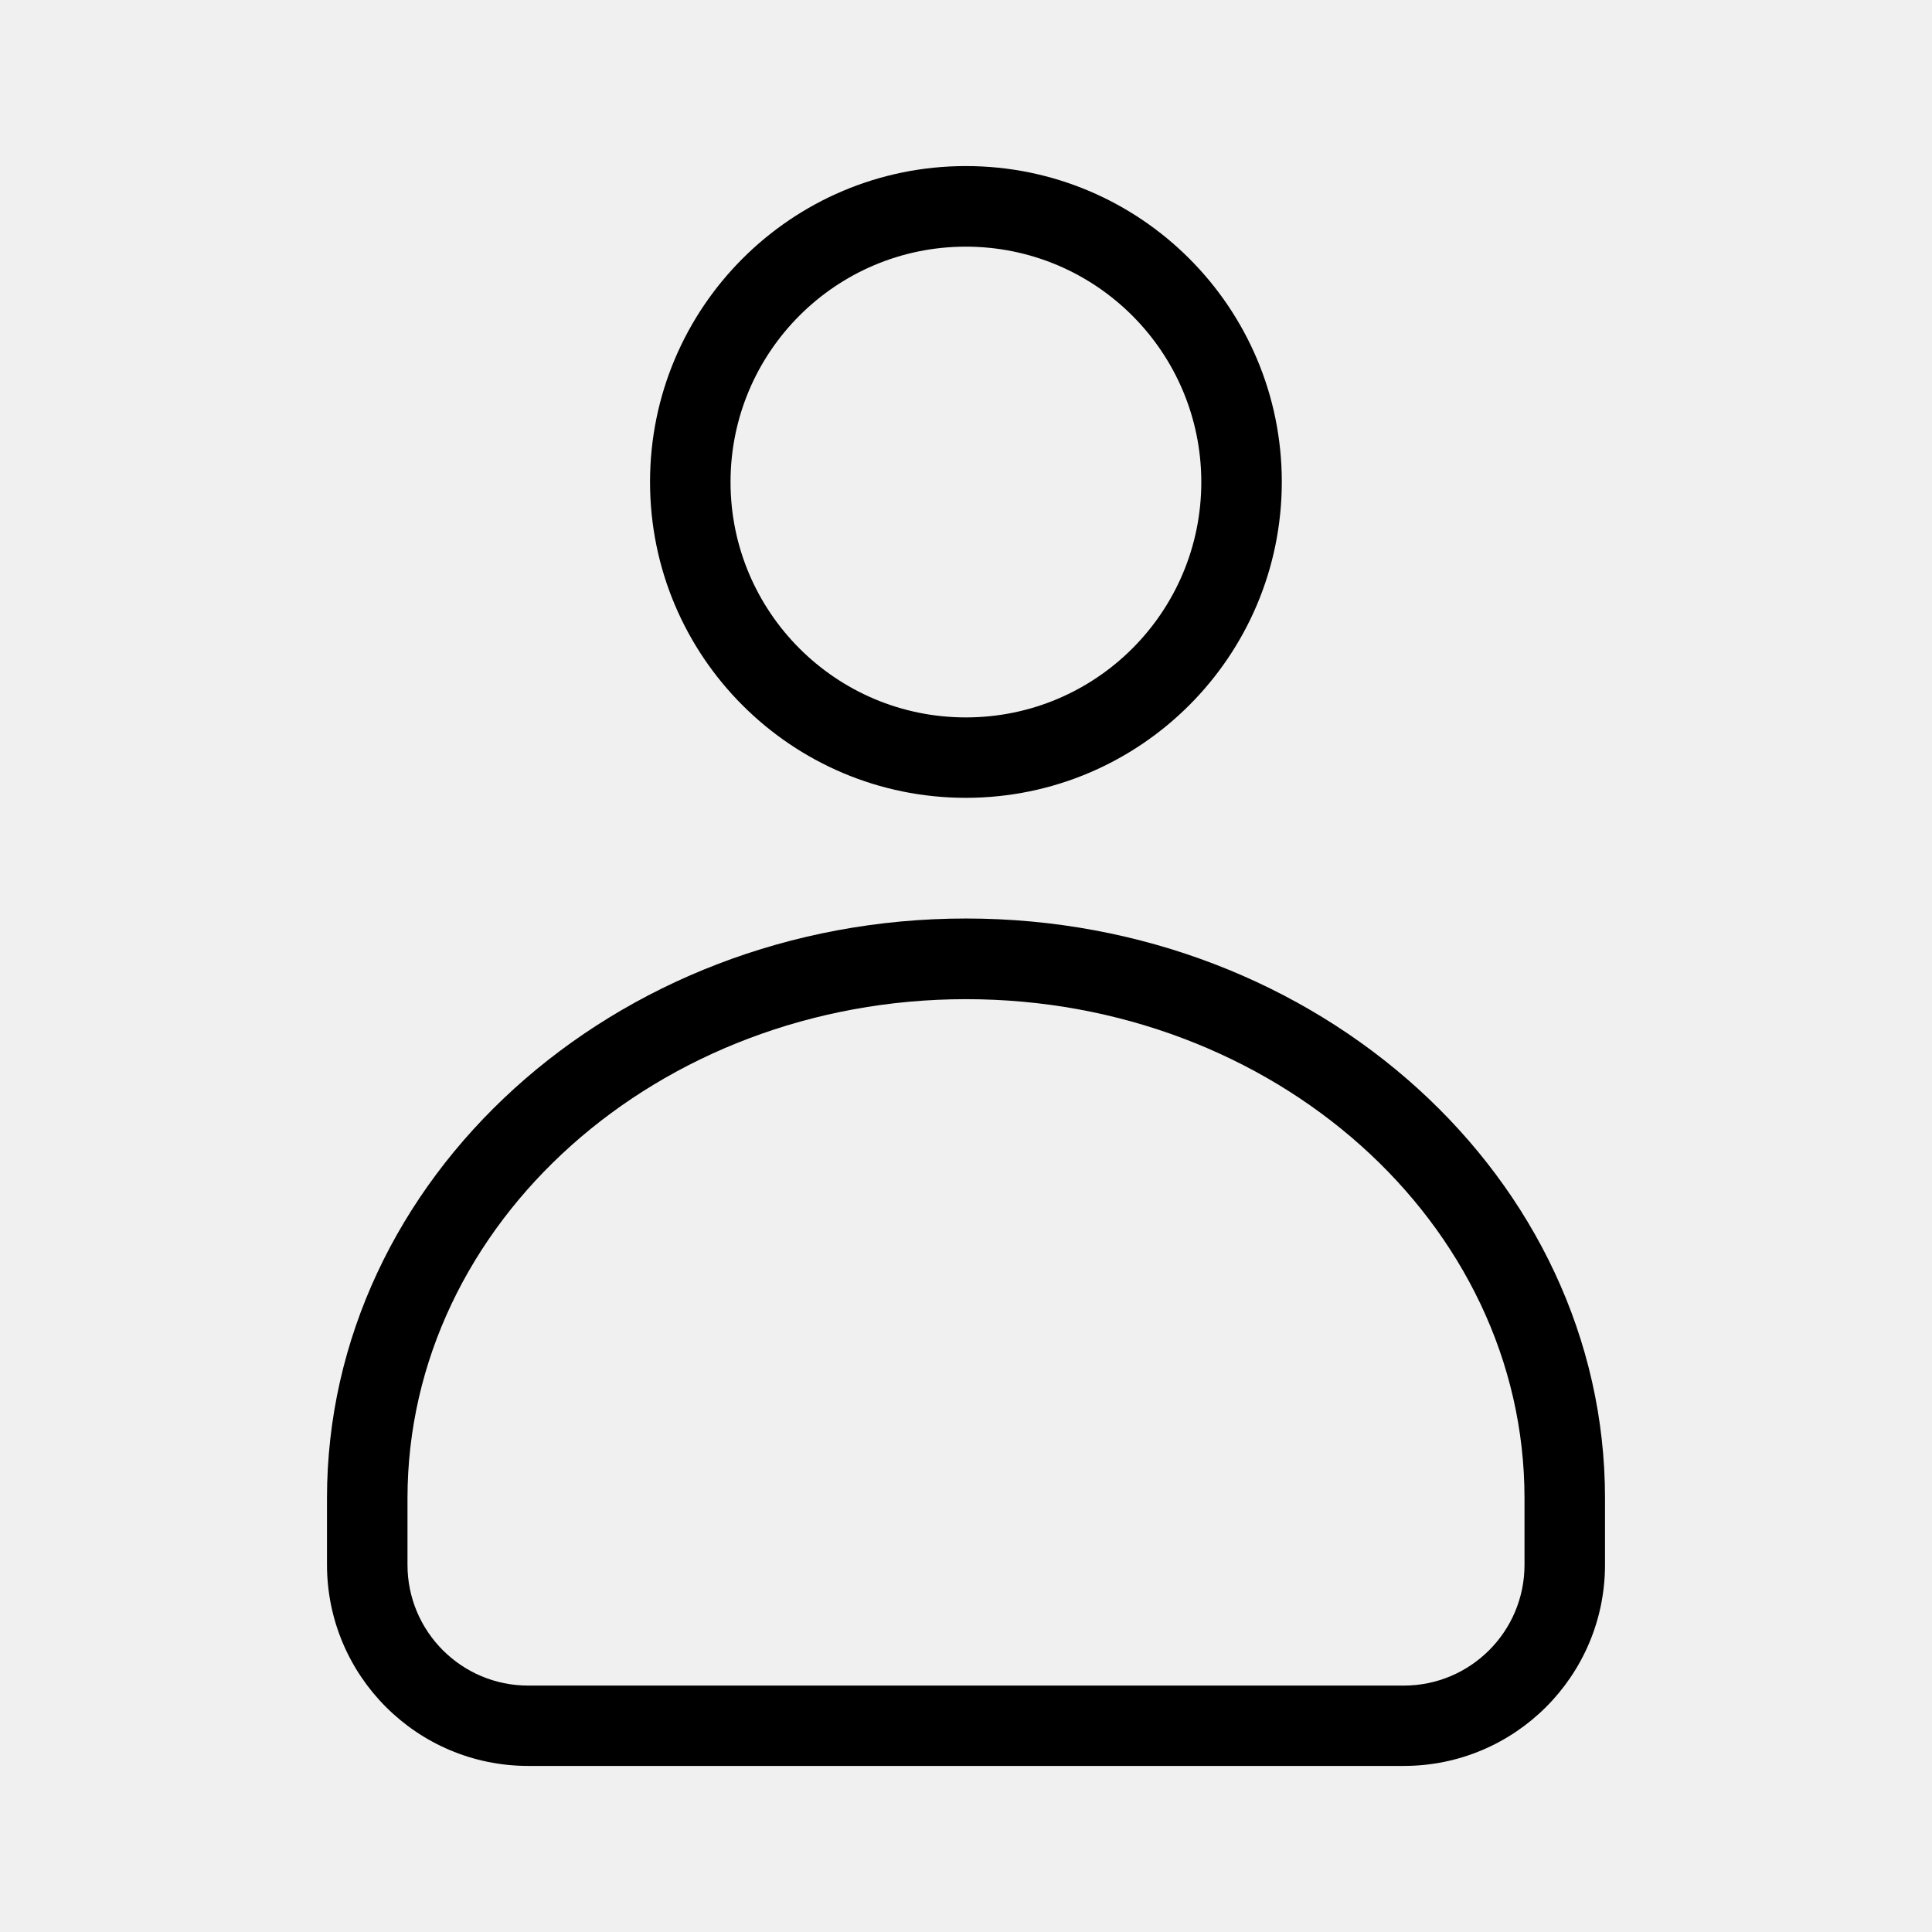
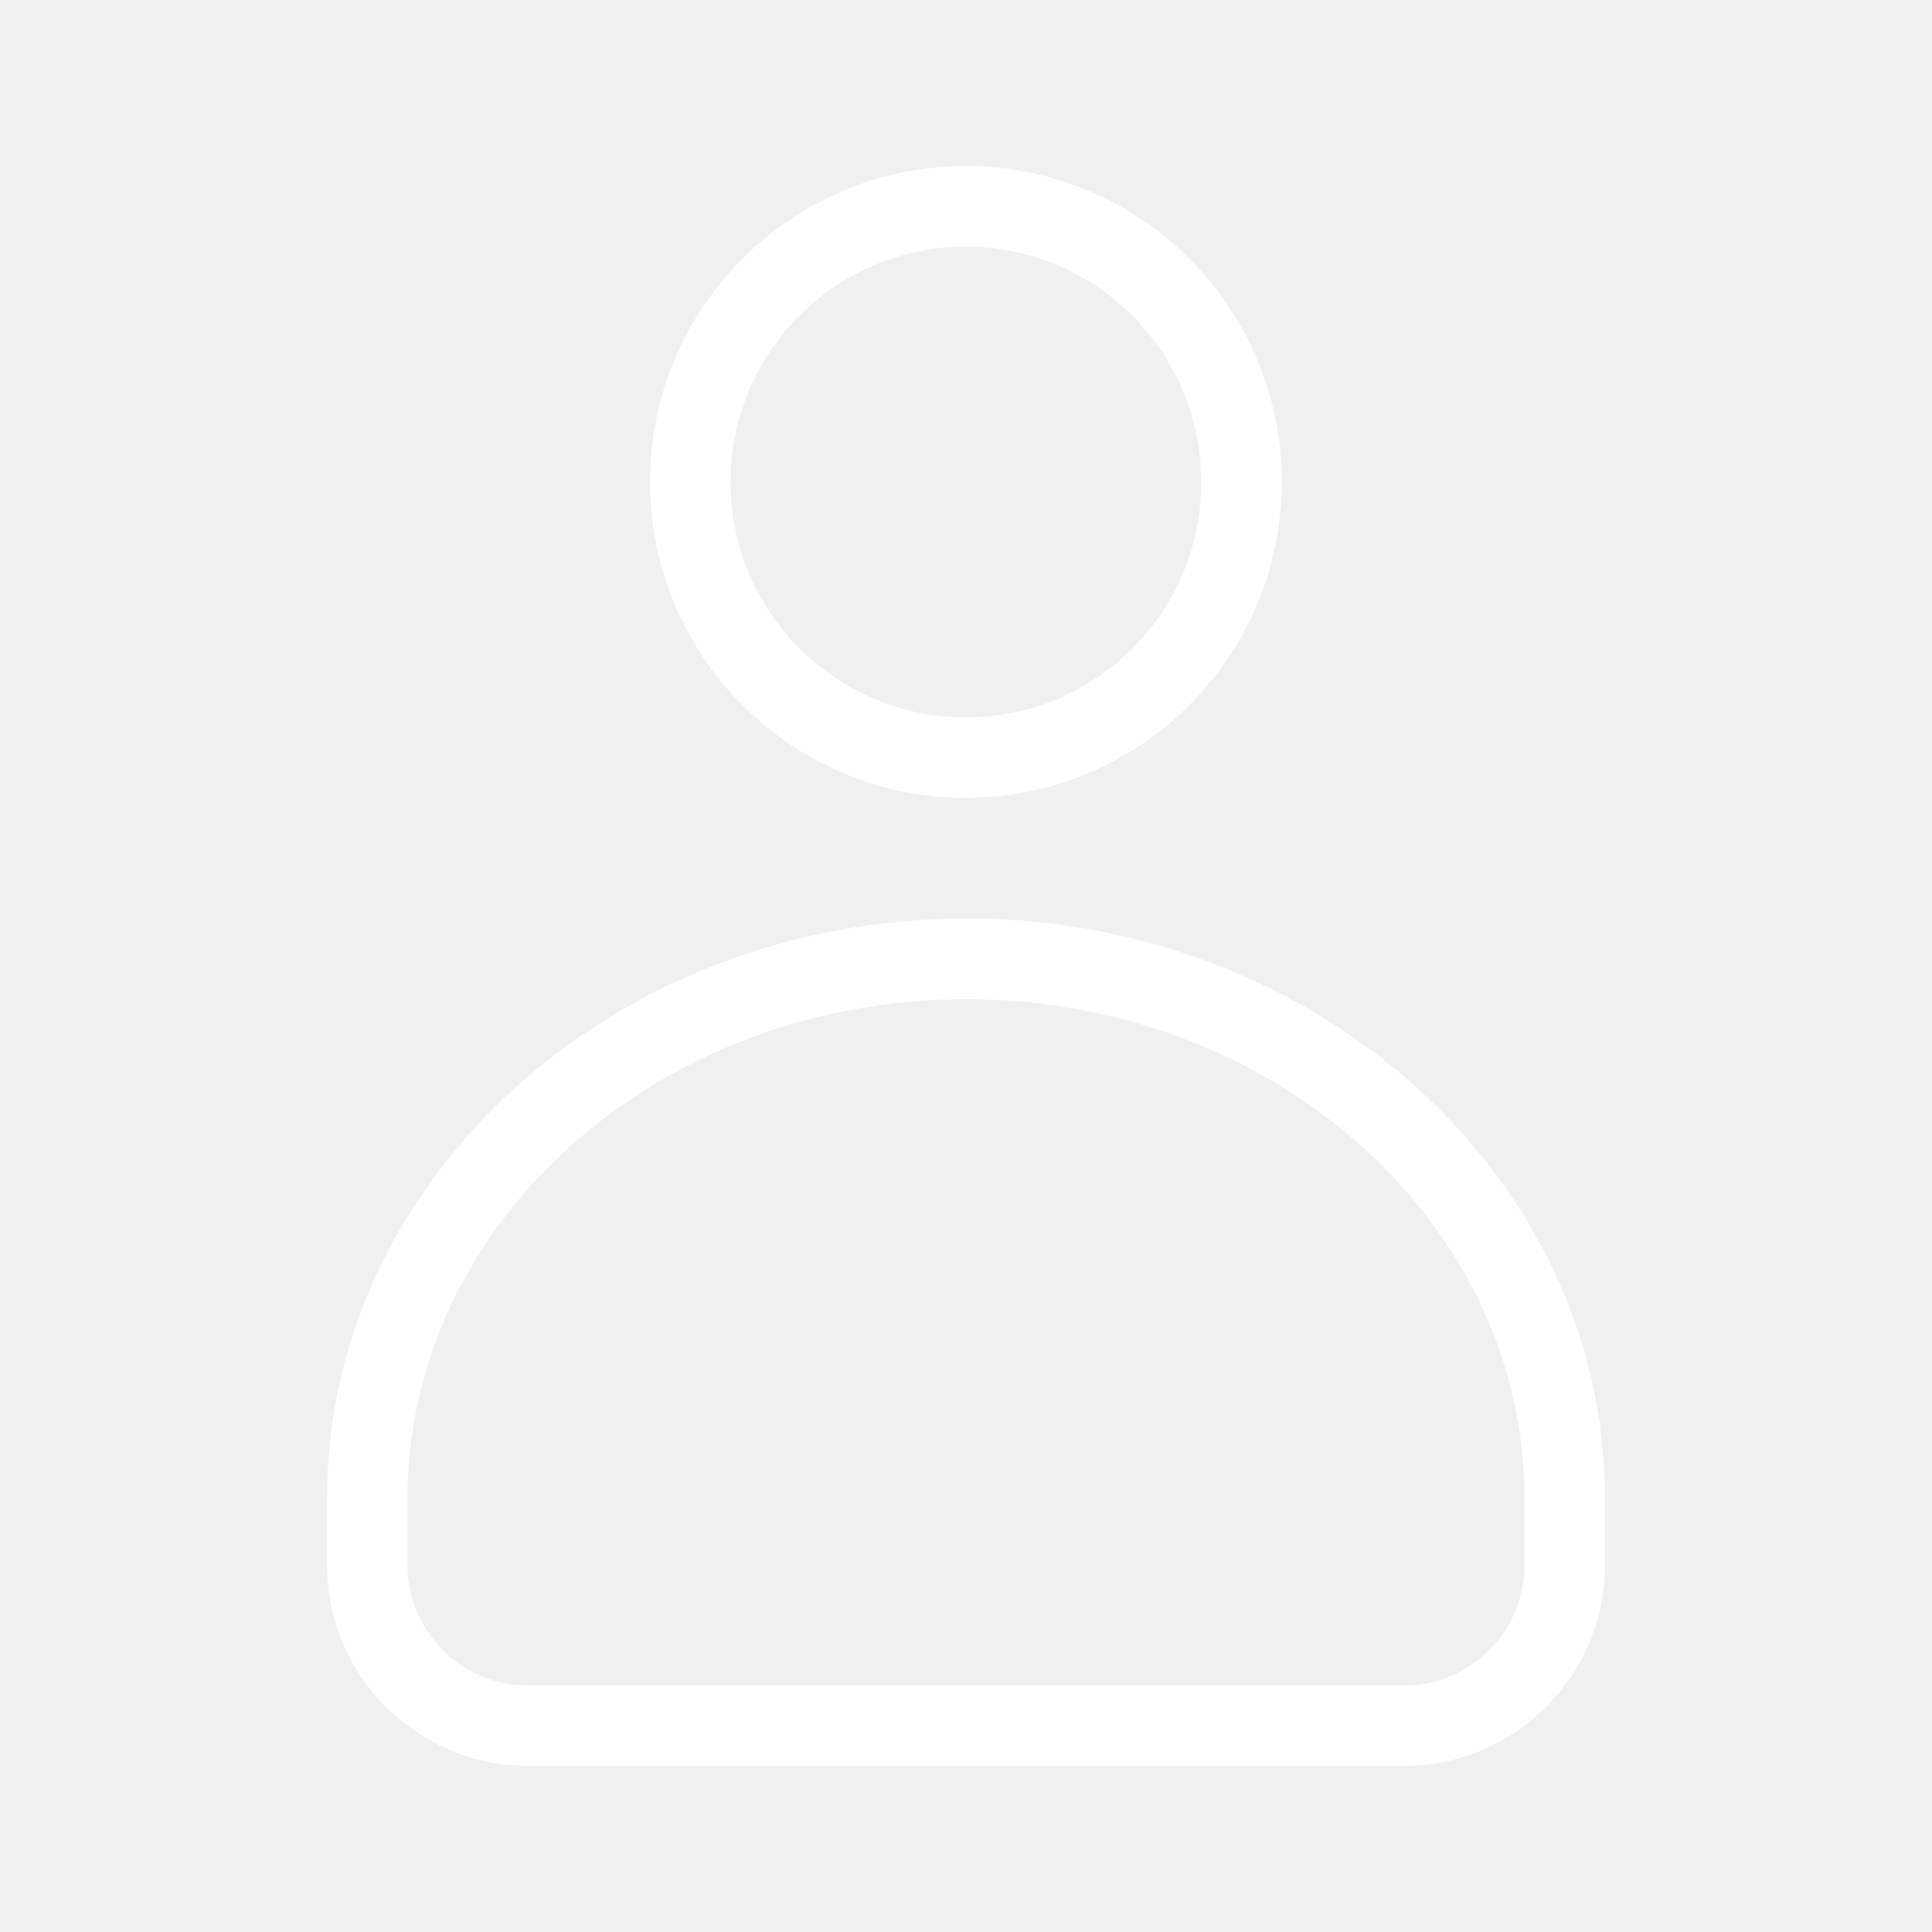
- <svg xmlns="http://www.w3.org/2000/svg" viewBox="0 0 24 24">
+ <svg xmlns="http://www.w3.org/2000/svg" fill="white" viewBox="0 0 24 24">
  <g id="User">
    <g>
      <path d="M17.438,21.937H6.562a2.5,2.5,0,0,1-2.5-2.5V18.61c0-3.969,3.561-7.2,7.938-7.2s7.938,3.229,7.938,7.2v.827A2.5,2.5,0,0,1,17.438,21.937ZM12,12.412c-3.826,0-6.938,2.78-6.938,6.2v.827a1.5,1.5,0,0,0,1.5,1.5H17.438a1.5,1.5,0,0,0,1.5-1.5V18.61C18.938,15.192,15.826,12.412,12,12.412Z" />
      <path d="M12,9.911a3.924,3.924,0,1,1,3.923-3.924A3.927,3.927,0,0,1,12,9.911Zm0-6.847a2.924,2.924,0,1,0,2.923,2.923A2.926,2.926,0,0,0,12,3.064Z" />
    </g>
  </g>
</svg>
